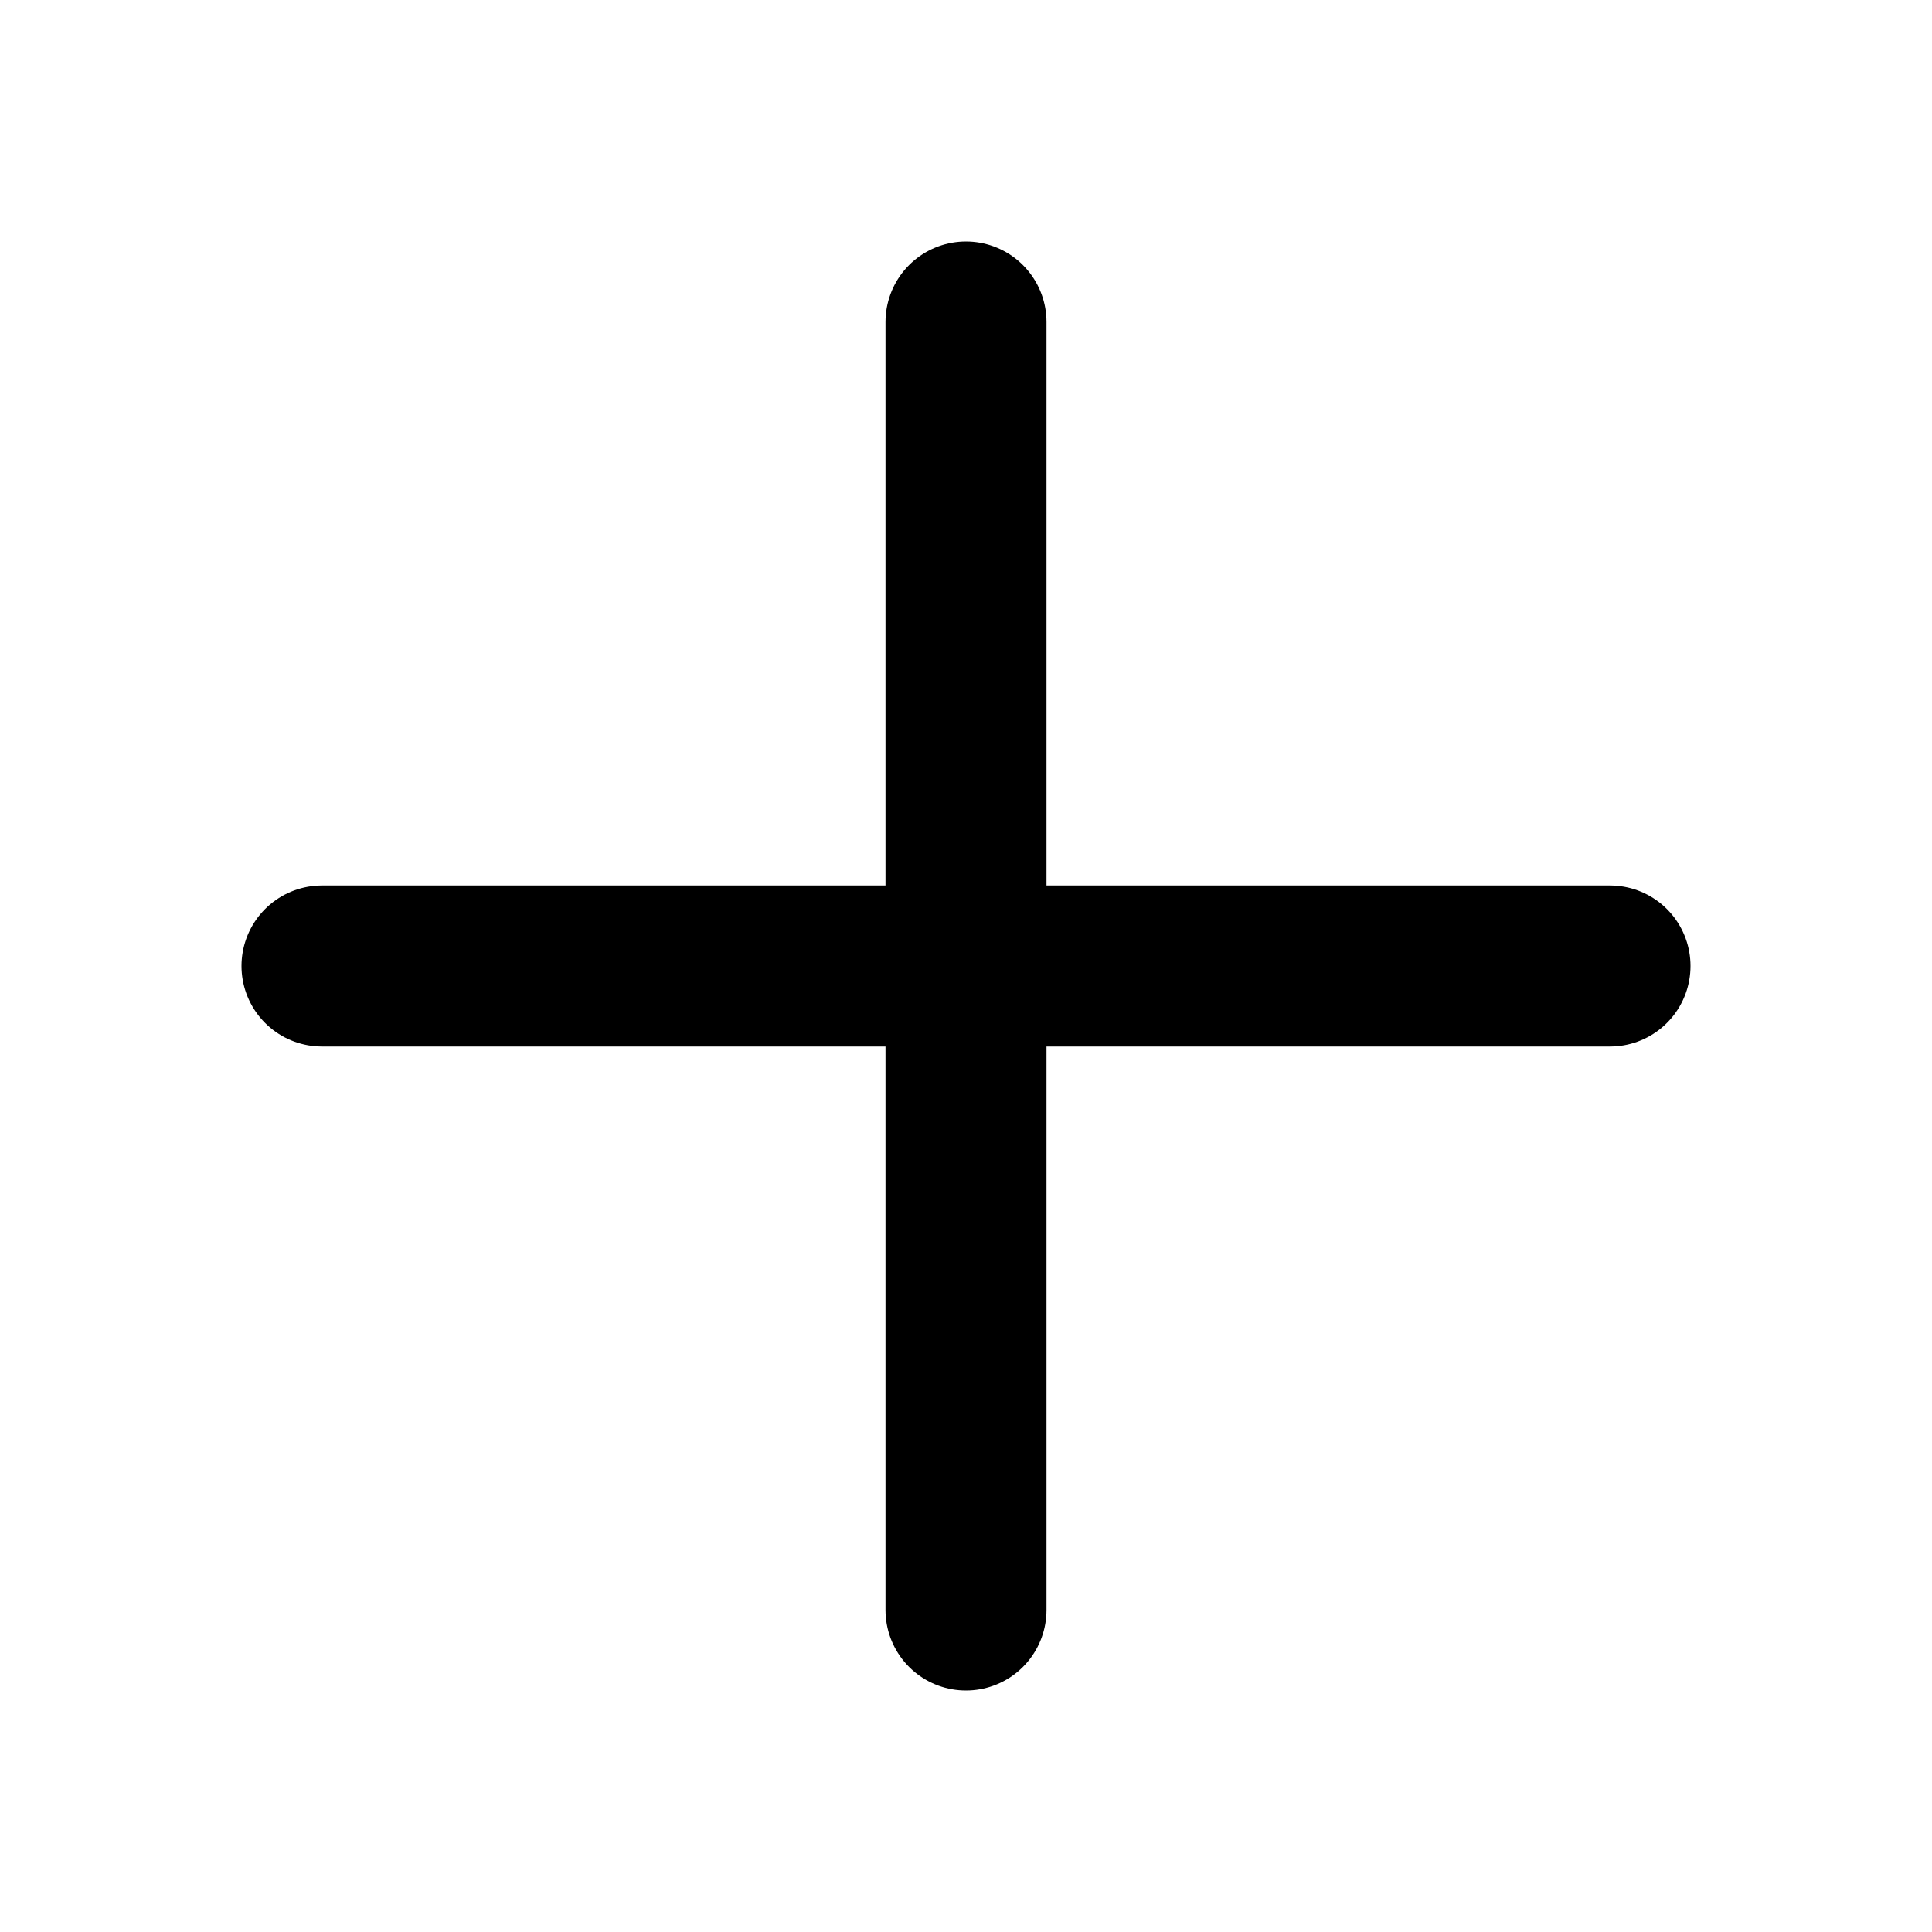
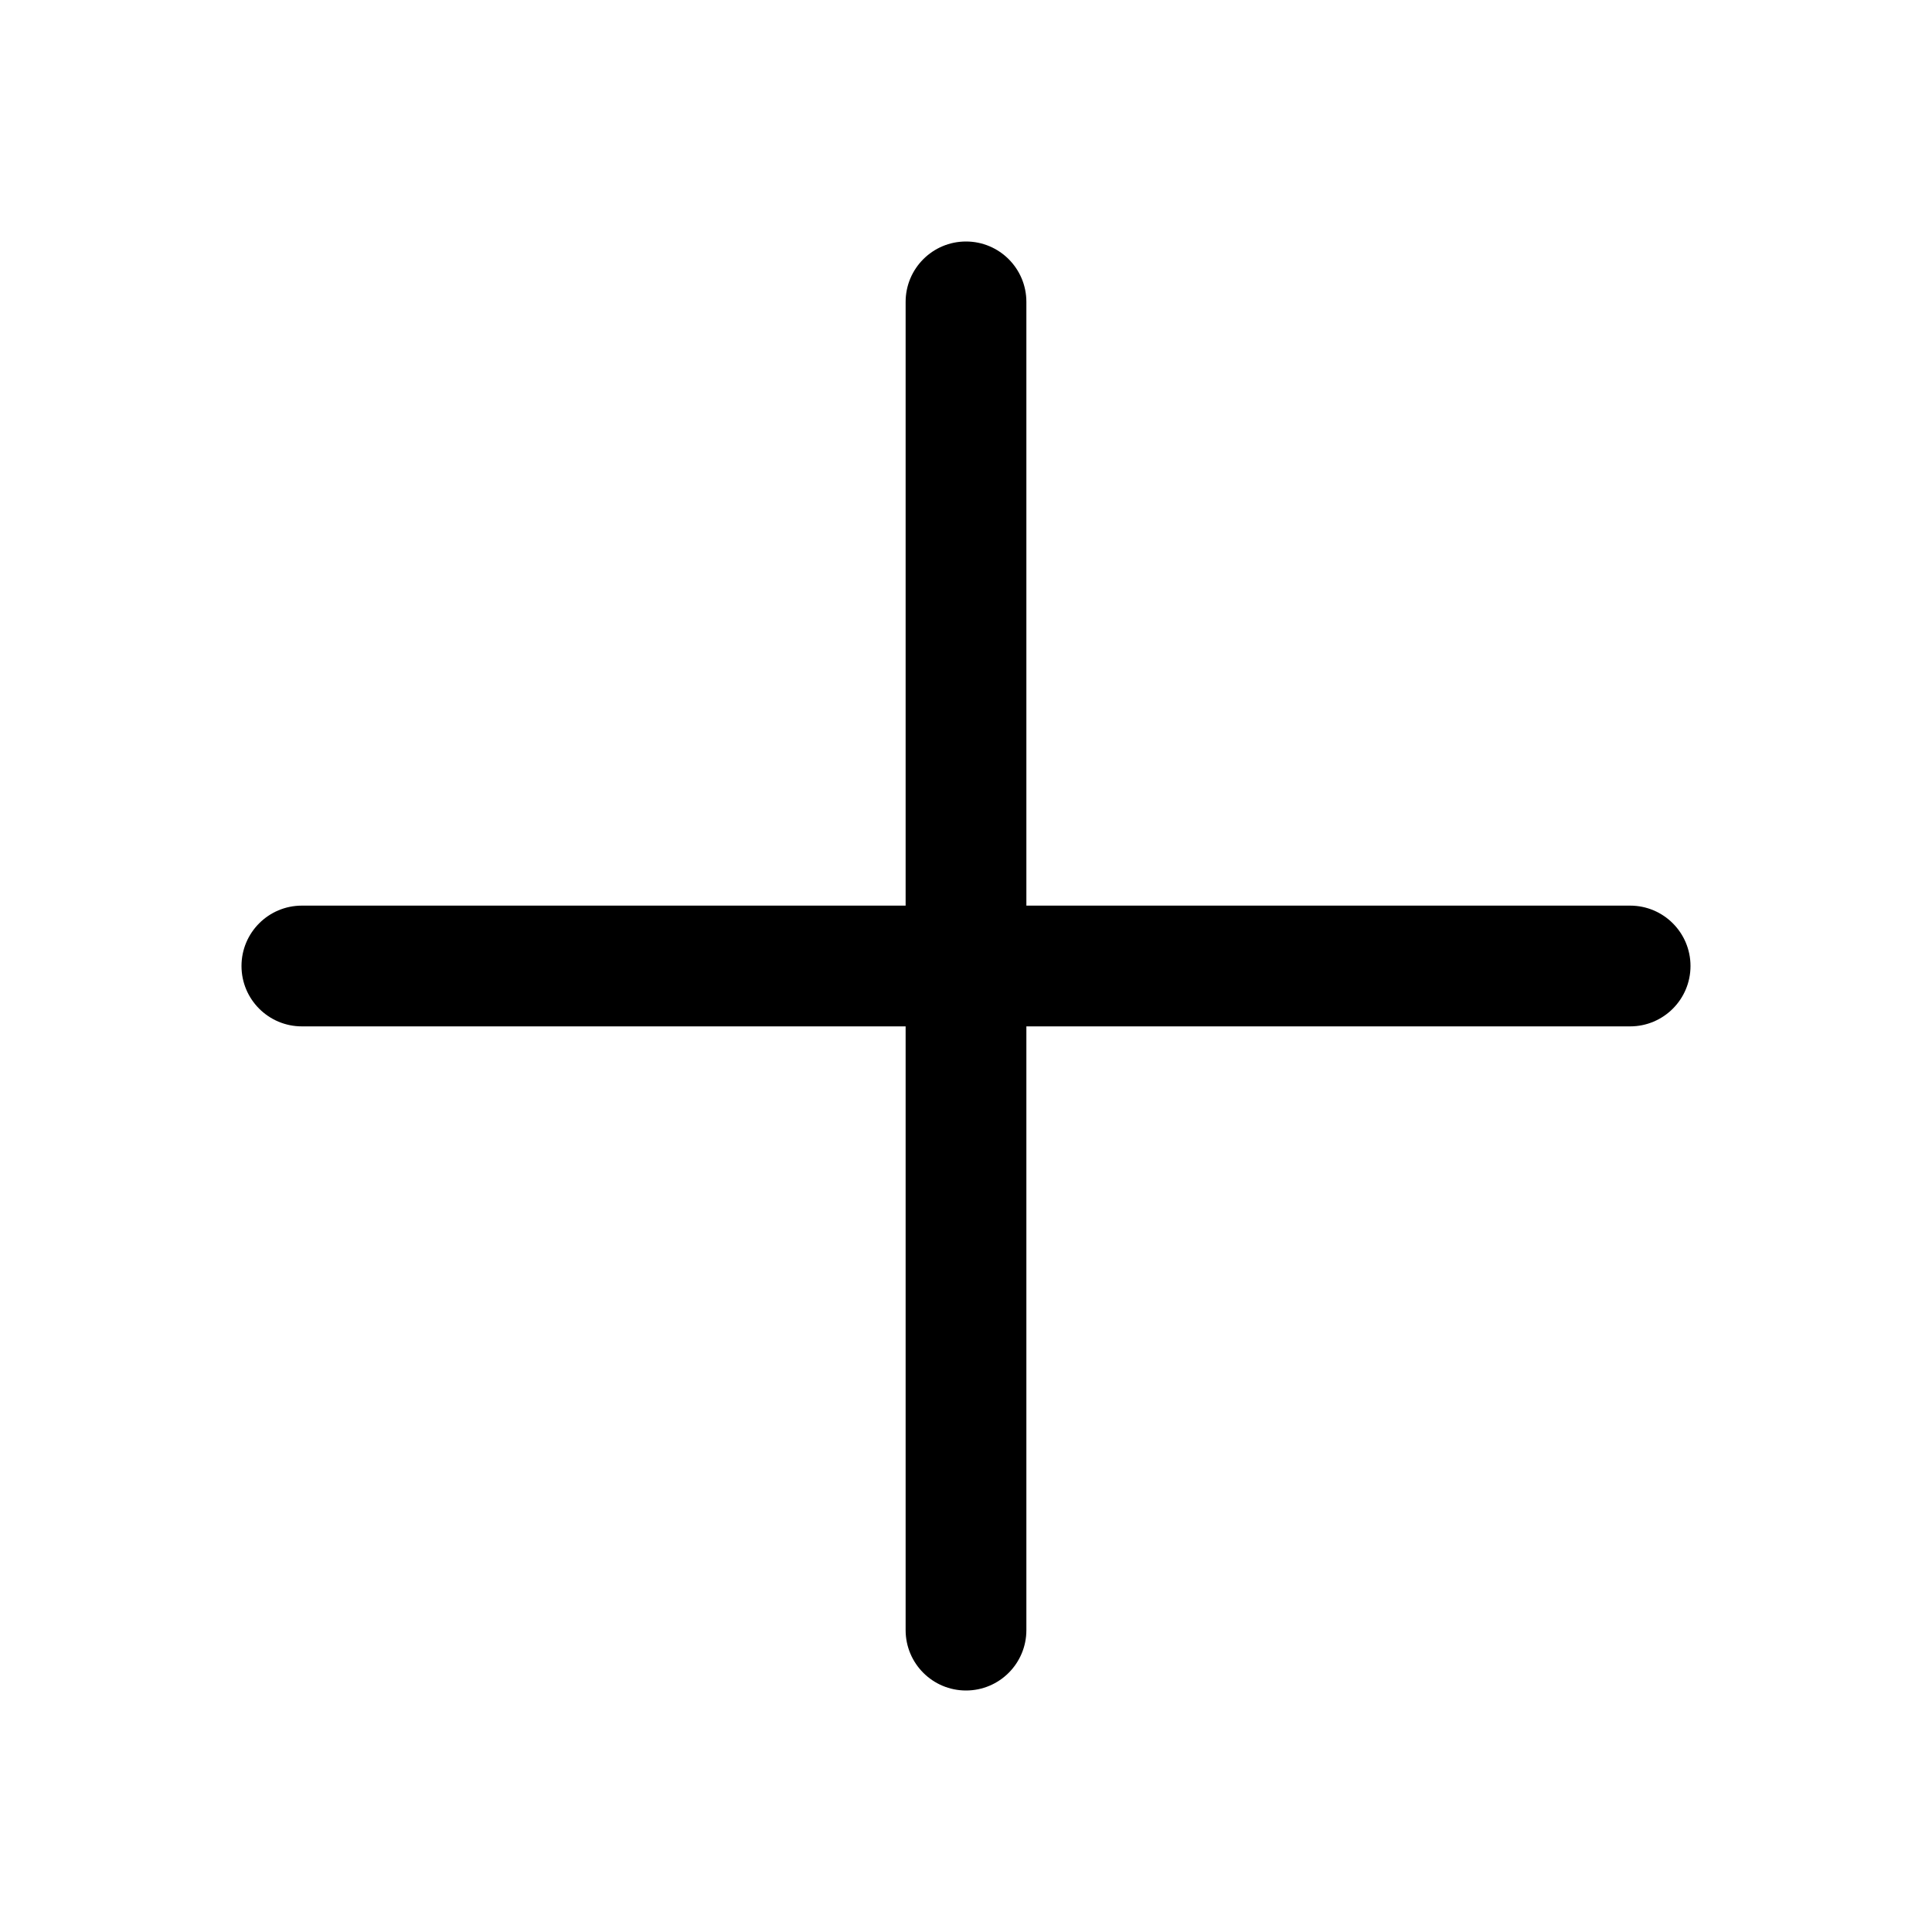
- <svg xmlns="http://www.w3.org/2000/svg" width="800px" height="800px" viewBox="0 0 24 24" fill="none">
-   <path d="M4 12H20M12 4V20" stroke="#000000" stroke-width="2" stroke-linecap="round" stroke-linejoin="round" />
+ <svg xmlns="http://www.w3.org/2000/svg" width="32" height="32" fill="#000000" viewBox="0 0 256 256">
+   <path d="M224,128a8,8,0,0,1-8,8H136v80a8,8,0,0,1-16,0V136H40a8,8,0,0,1,0-16h80V40a8,8,0,0,1,16,0v80h80A8,8,0,0,1,224,128Z" />
</svg>
